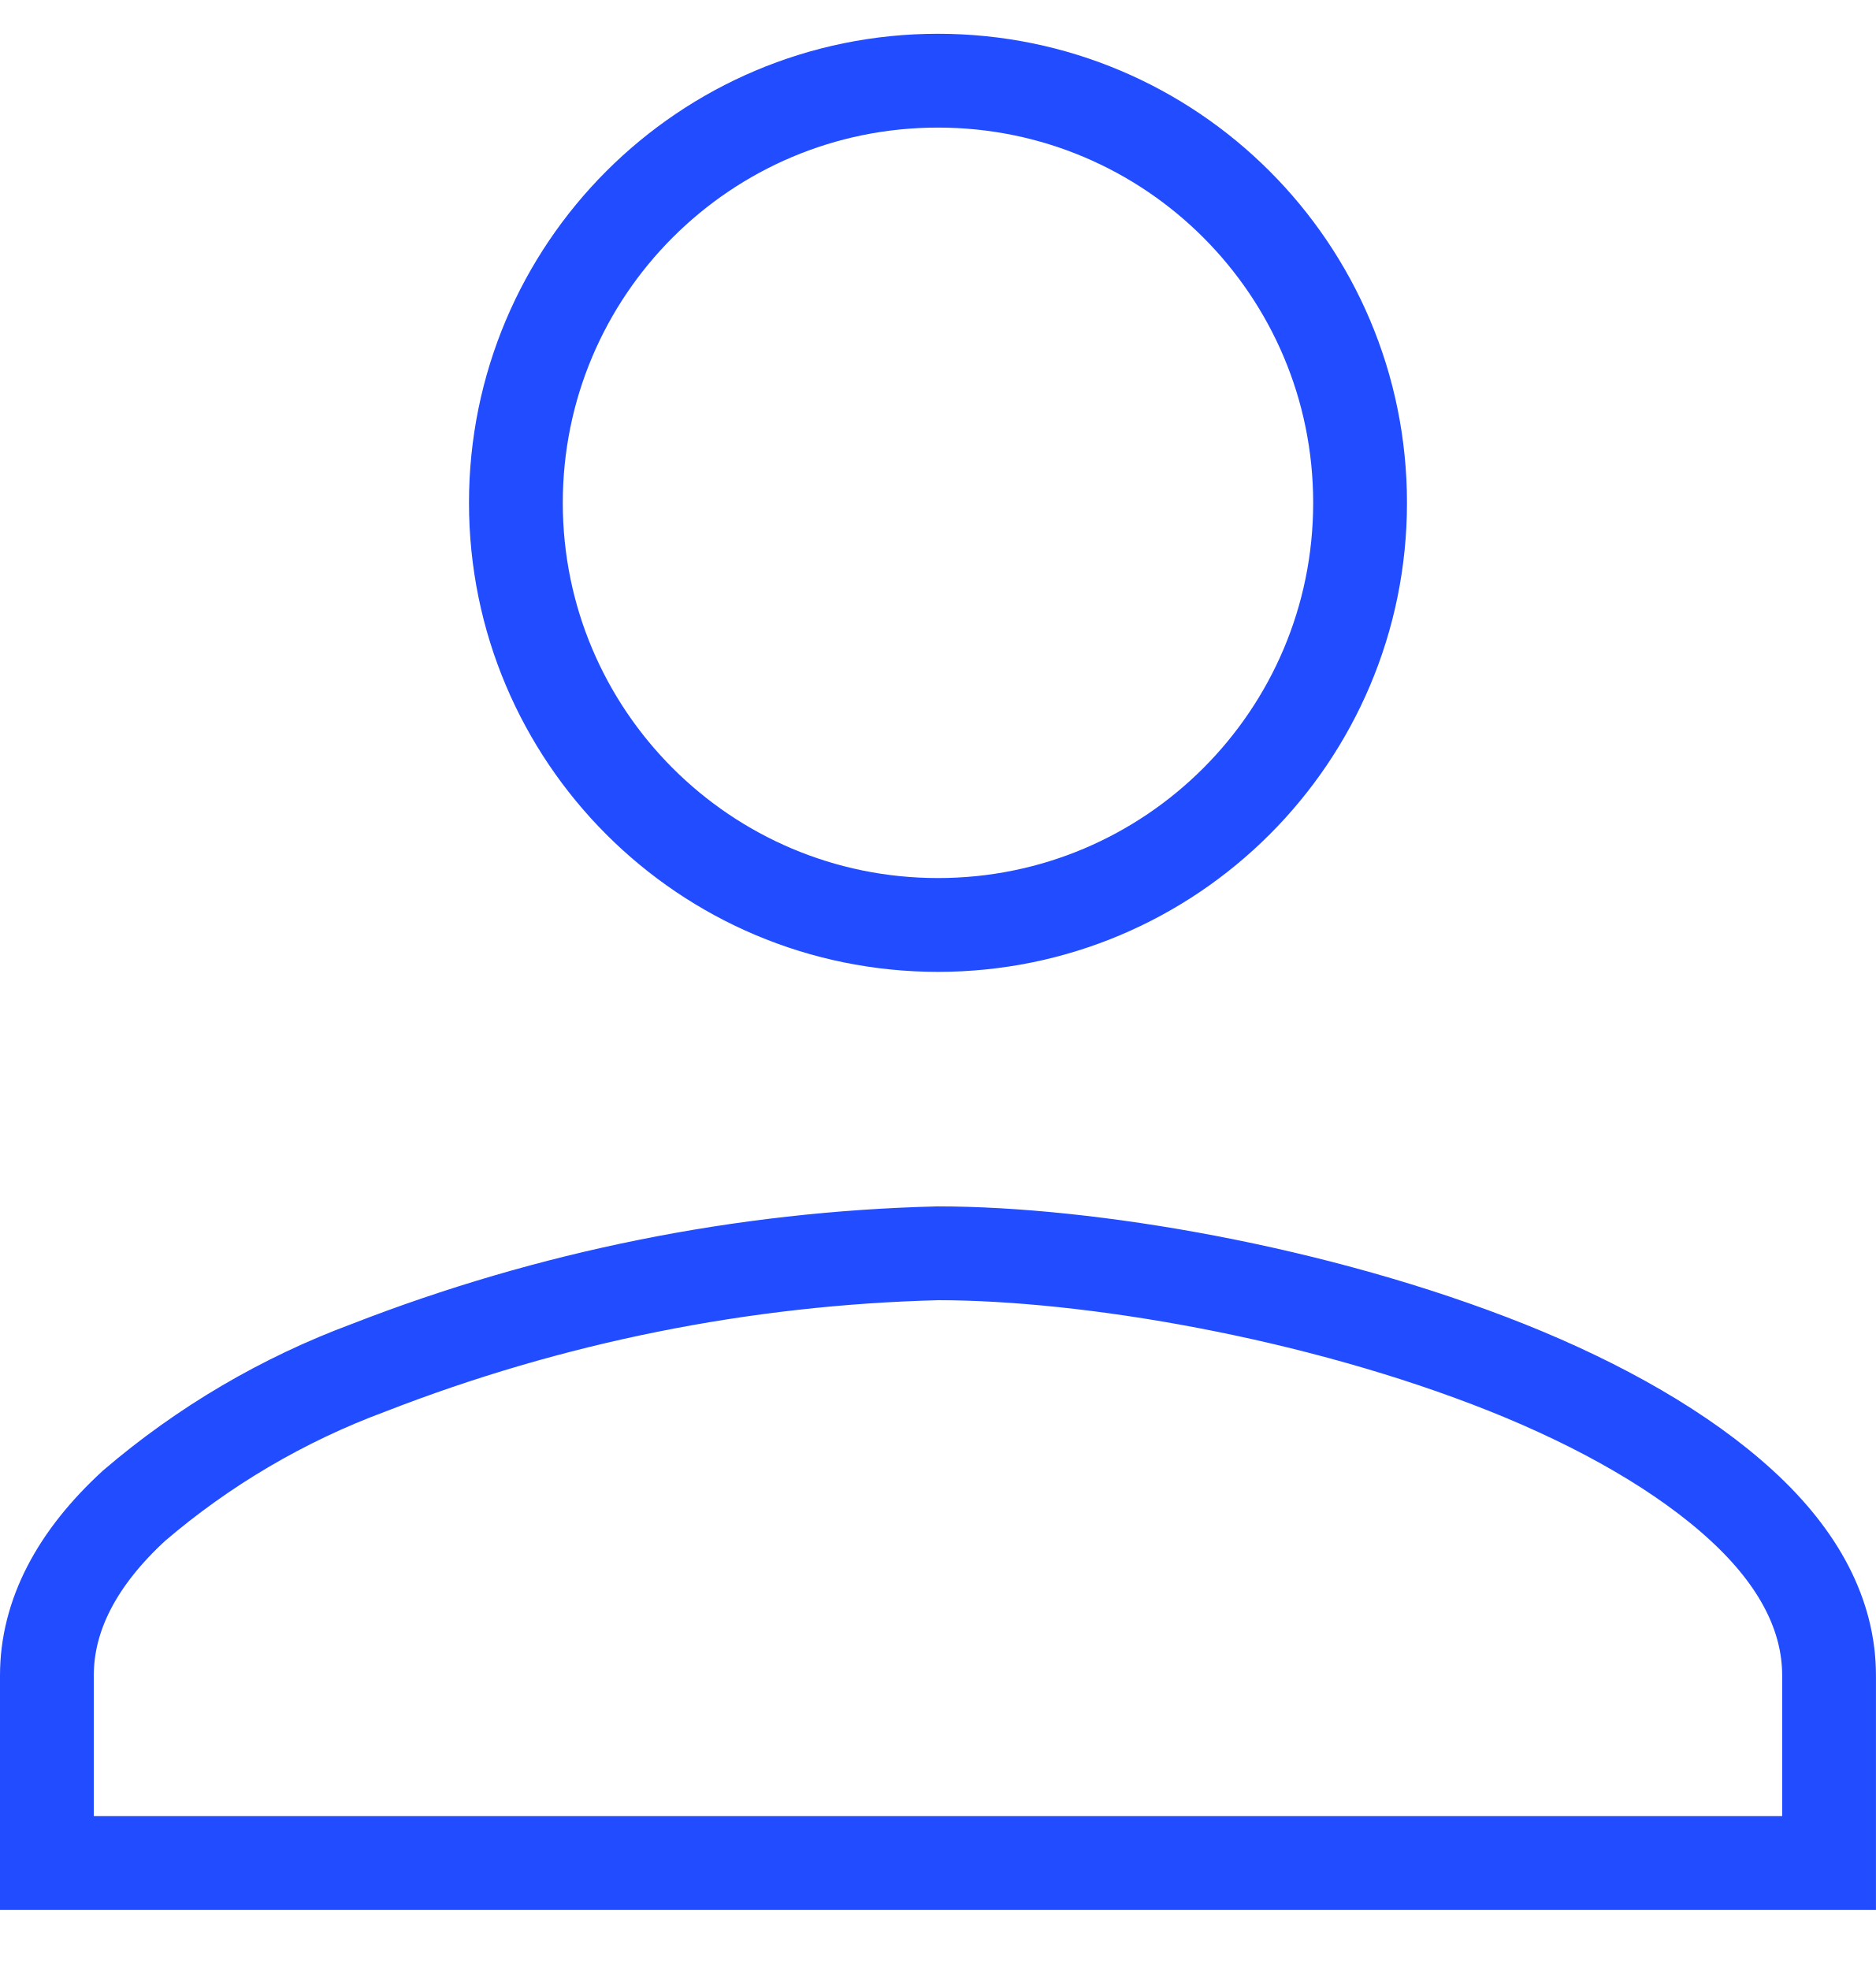
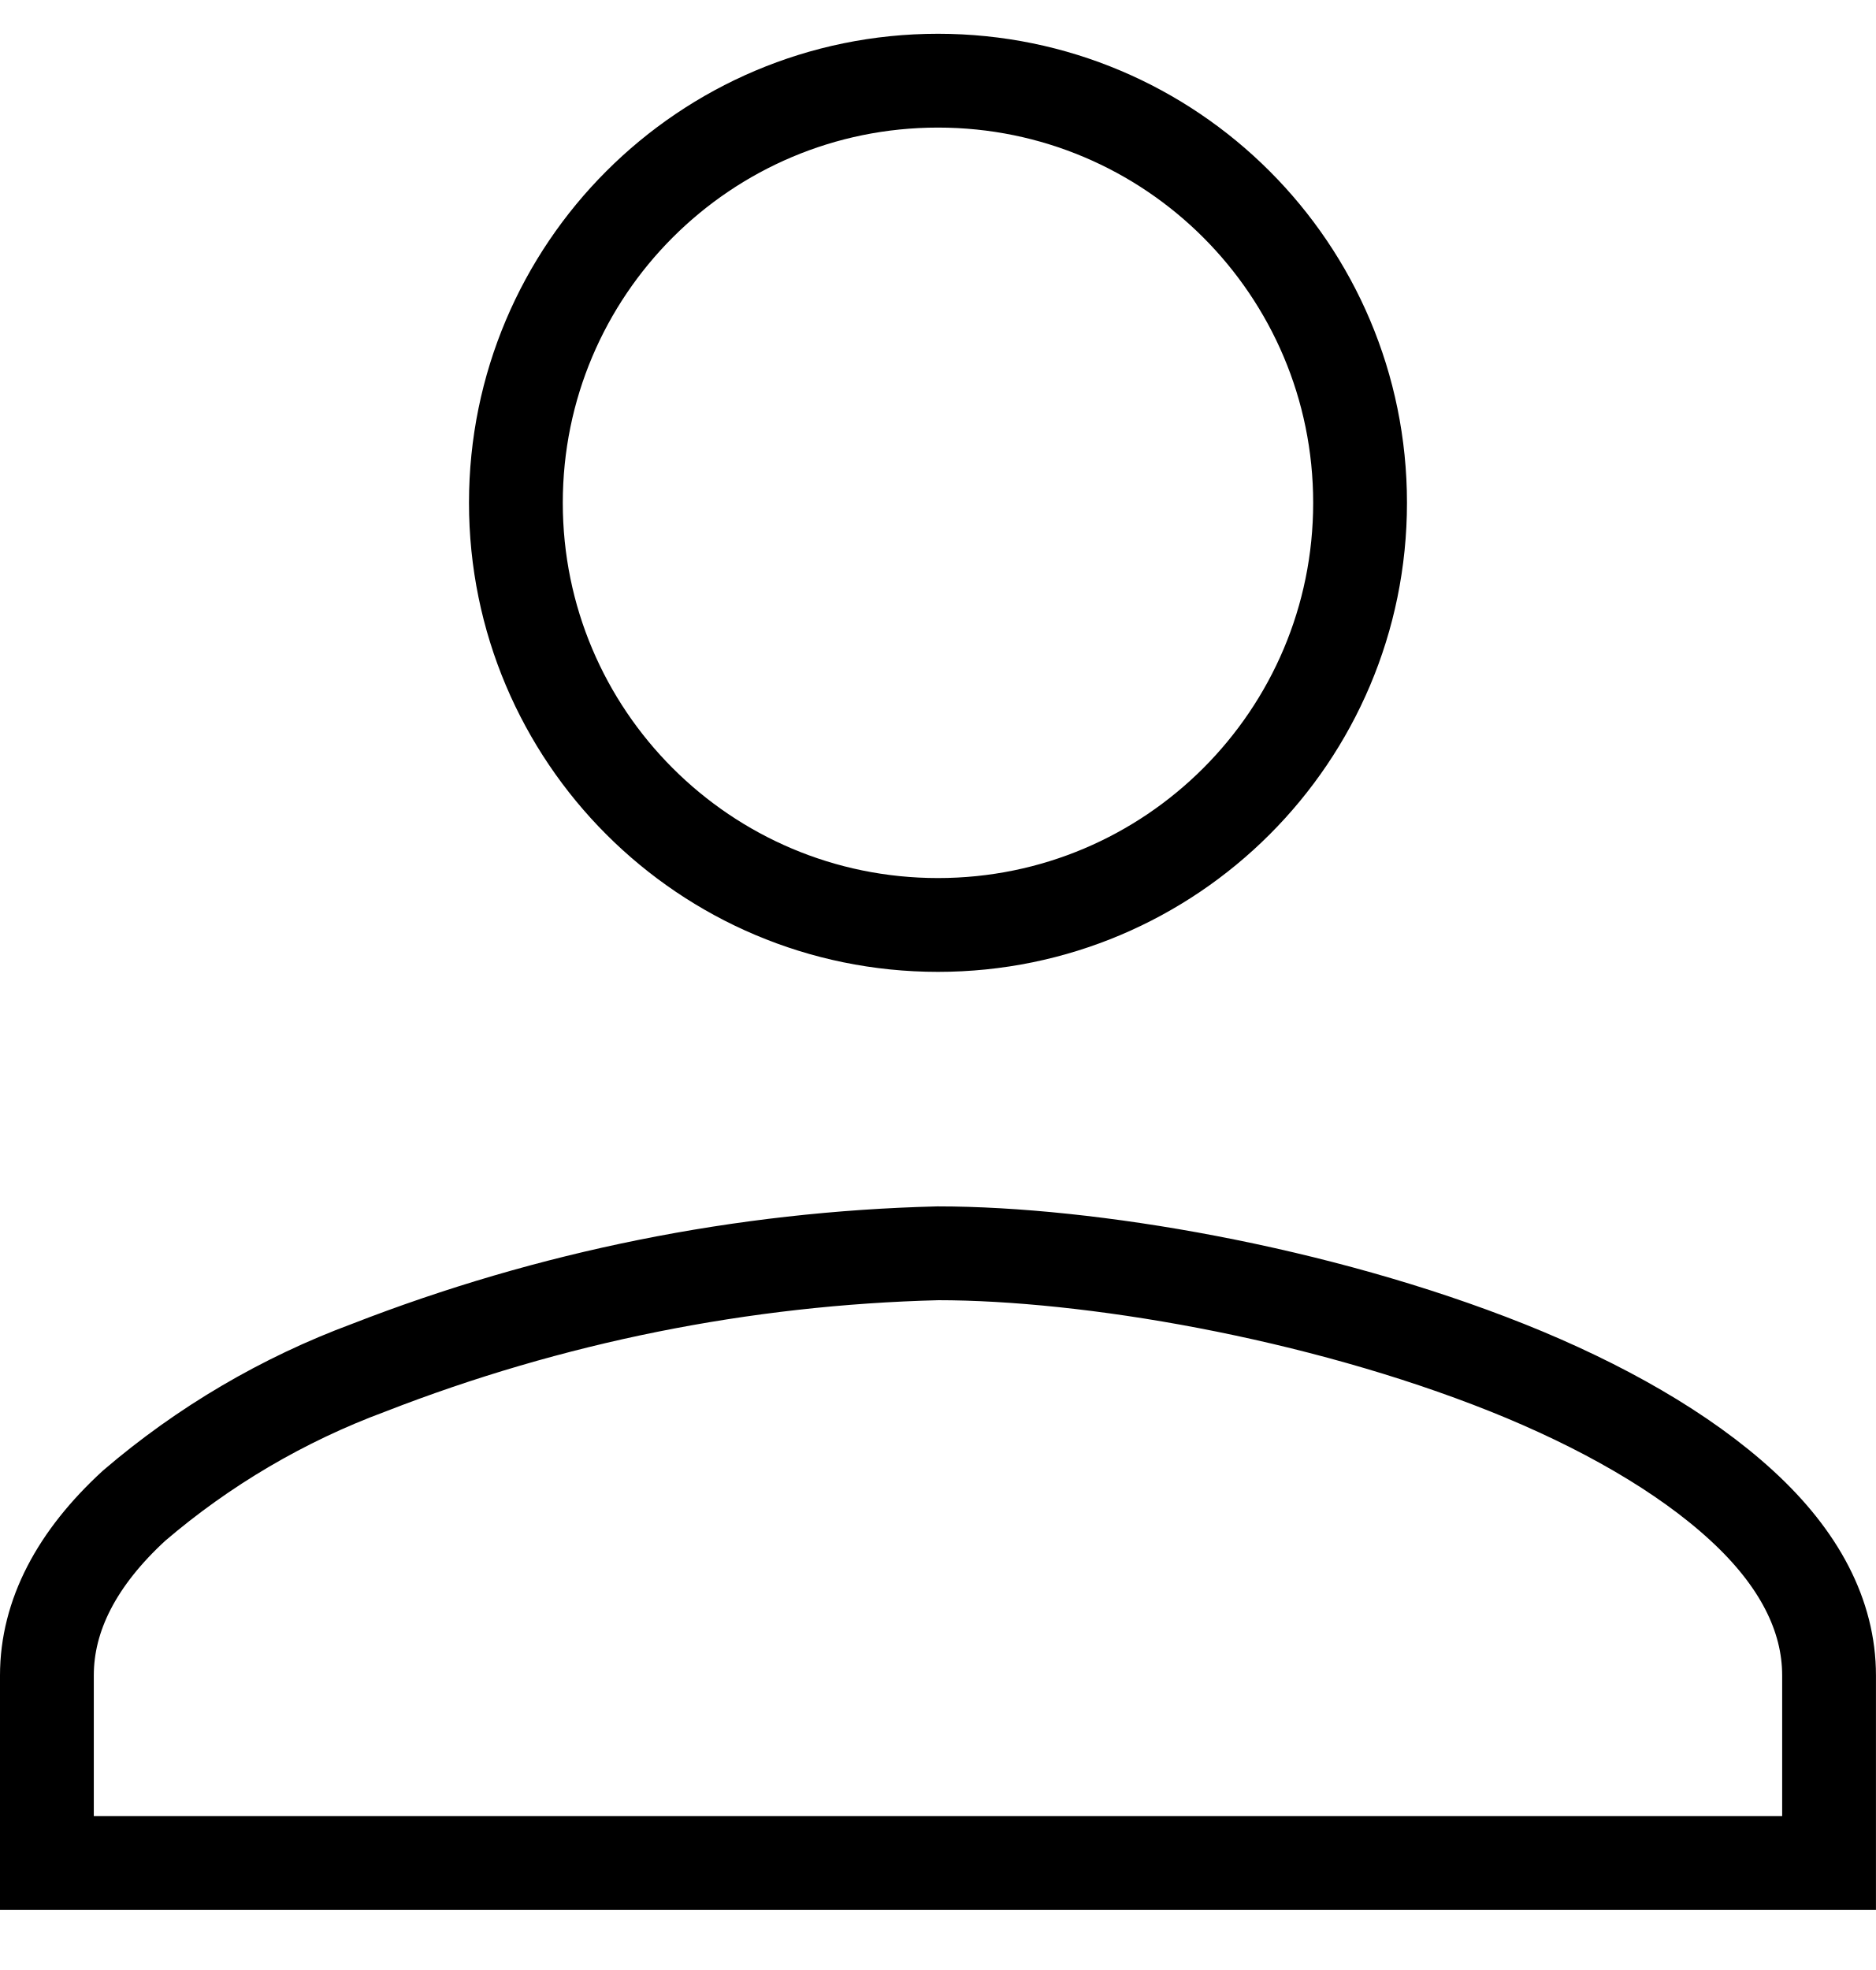
<svg xmlns="http://www.w3.org/2000/svg" width="20" height="21" fill="none">
-   <path d="M14.5 5.36a4.5 4.5 0 11-9 0 4.5 4.5 0 019 0zm-14 12.5c0-.64.32-1.25.93-1.81a8.26 8.26 0 012.5-1.47A17.95 17.95 0 0110 13.36c1.6 0 4.04.41 6.07 1.22 1 .4 1.88.9 2.5 1.47.61.56.93 1.17.93 1.81v2H.5v-2z" stroke="#224CFF" />
+   <path d="M14.5 5.36a4.5 4.5 0 11-9 0 4.5 4.5 0 019 0zm-14 12.5c0-.64.32-1.25.93-1.81a8.26 8.26 0 012.5-1.47A17.95 17.95 0 0110 13.36c1.6 0 4.04.41 6.07 1.22 1 .4 1.88.9 2.5 1.47.61.56.93 1.17.93 1.81v2H.5v-2z" stroke="#000" />
</svg>
